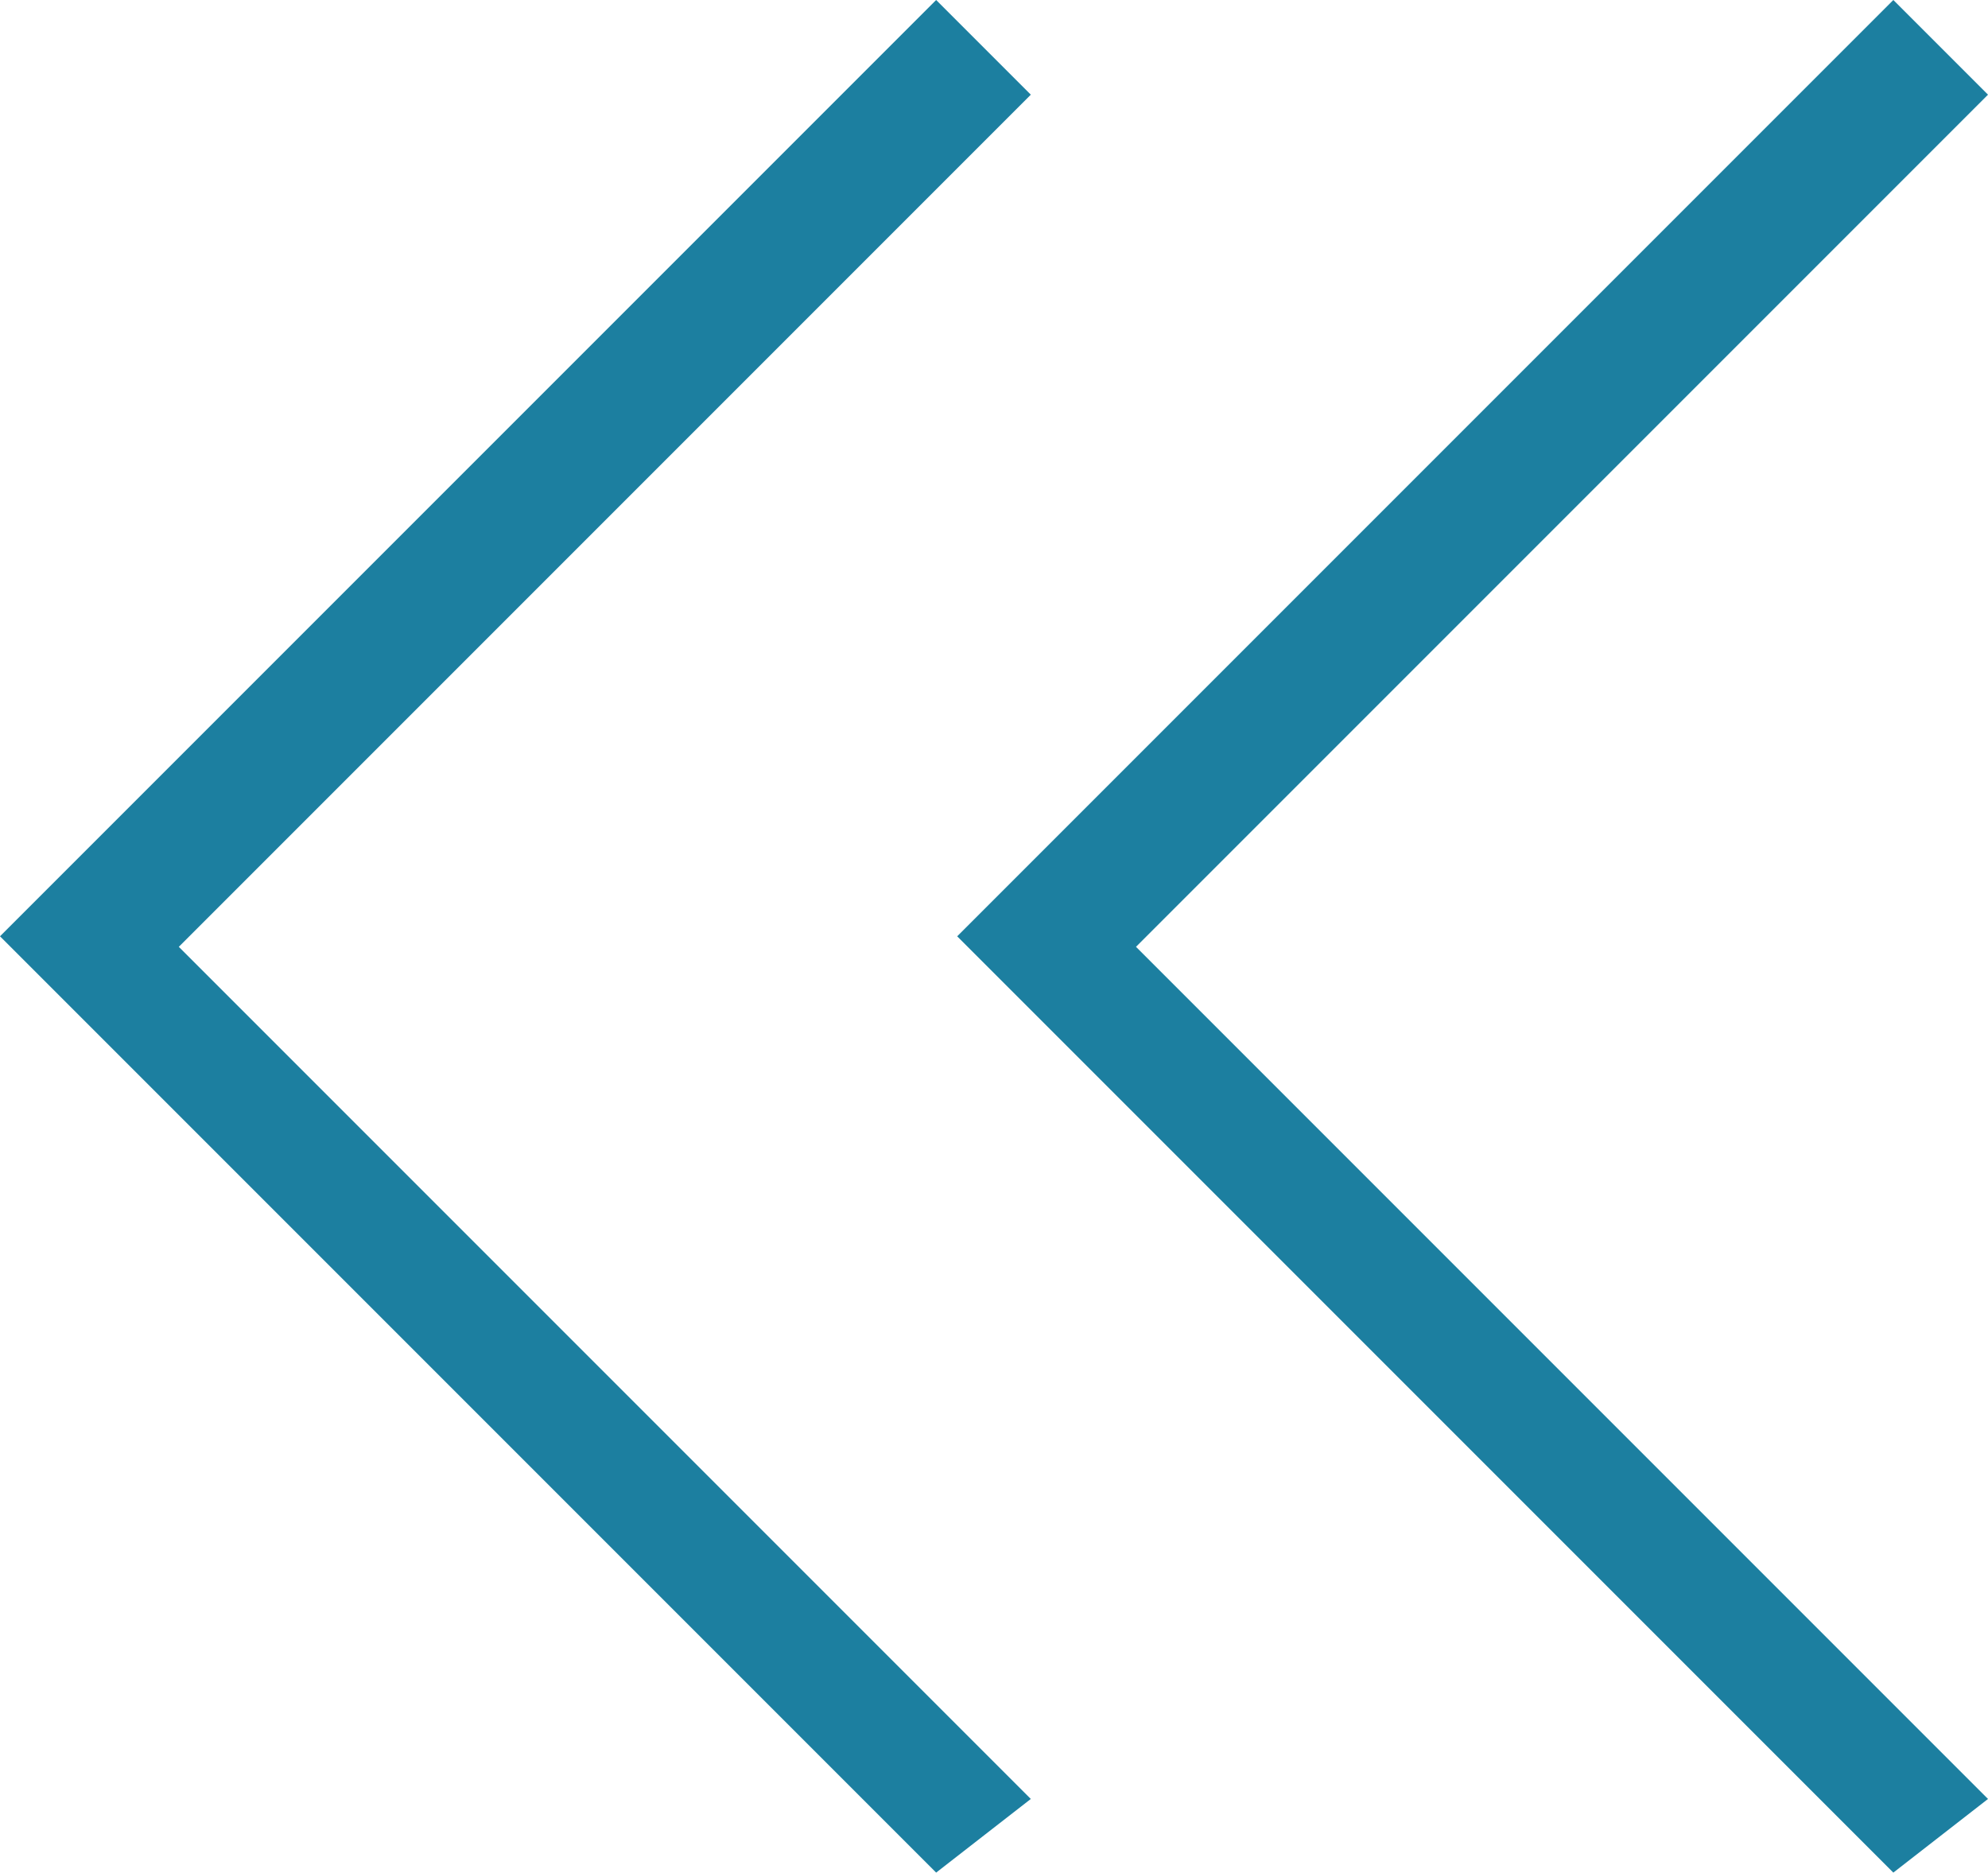
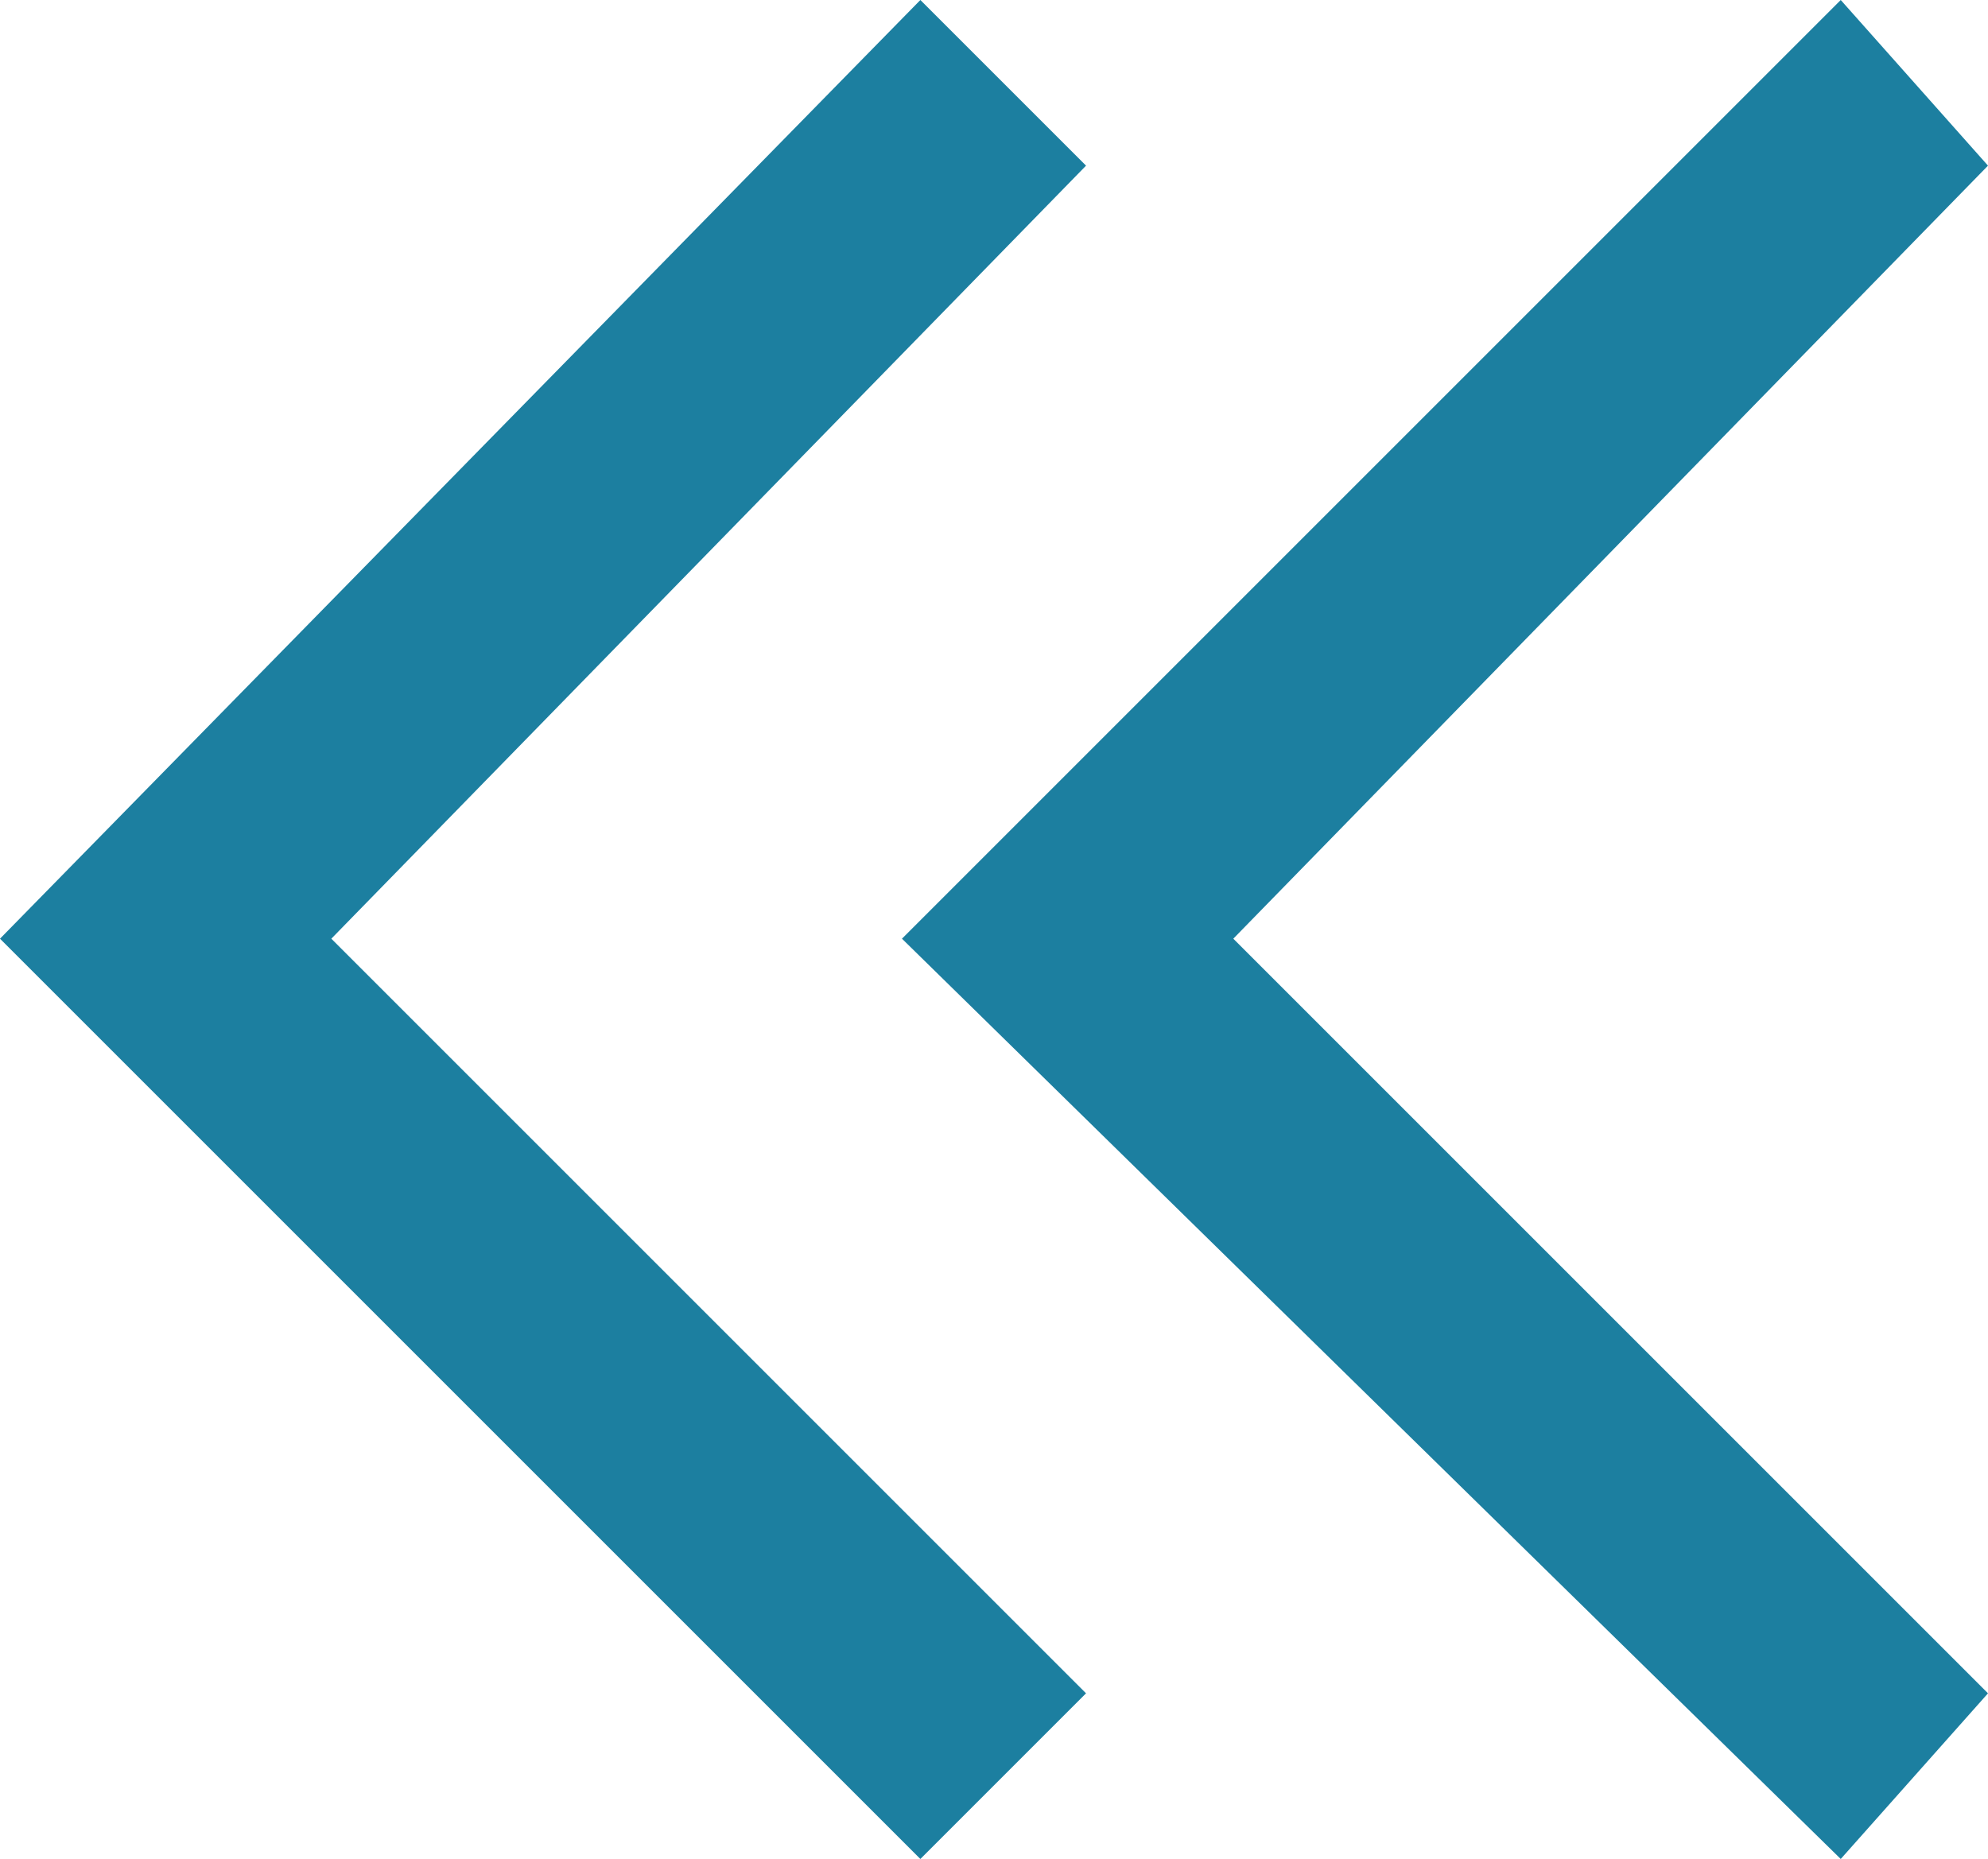
- <svg xmlns="http://www.w3.org/2000/svg" version="1.1" id="Layer_1" x="0px" y="0px" viewBox="-296 388.1 18.9 17.8" style="enable-background:new -296 388.1 18.9 17.8;" xml:space="preserve">
+ <svg xmlns="http://www.w3.org/2000/svg" xmlns:xlink="http://www.w3.org/1999/xlink" version="1.1" id="Layer_1" x="0px" y="0px" viewBox="-292 392.1 10.8 10.1" style="enable-background:new -292 392.1 10.8 10.1;" xml:space="preserve">
  <style type="text/css">
- 	.st0{fill:#1C7FA0;}
+ 	.st0{clip-path:url(#SVGID_2_);fill:#1C7FA0;}
</style>
  <g>
-     <g>
-       <path class="st0" d="M-278,405.9l-8.9-8.9l8.9-8.9l0.9,0.9l-8.1,8.1l8.1,8.1L-278,405.9z M-287.1,405.9l-8.9-8.9l8.9-8.9l0.9,0.9    l-8.1,8.1l8.1,8.1L-287.1,405.9z" />
-     </g>
+     <defs>
+       <rect id="SVGID_1_" x="-292" y="392.1" width="10.8" height="10.1" />
+     </defs>
+     <clipPath id="SVGID_2_">
+       <use xlink:href="#SVGID_1_" style="overflow:visible;" />
+     </clipPath>
+     <polygon class="st0" points="-287,402.2 -292,397.2 -287,392.1 -286.1,393 -290.2,397.2 -286.1,401.3  " />
+     <polygon class="st0" points="-282,402.2 -287.1,397.2 -282,392.1 -281.2,393 -285.3,397.2 -281.2,401.3  " />
  </g>
</svg>
